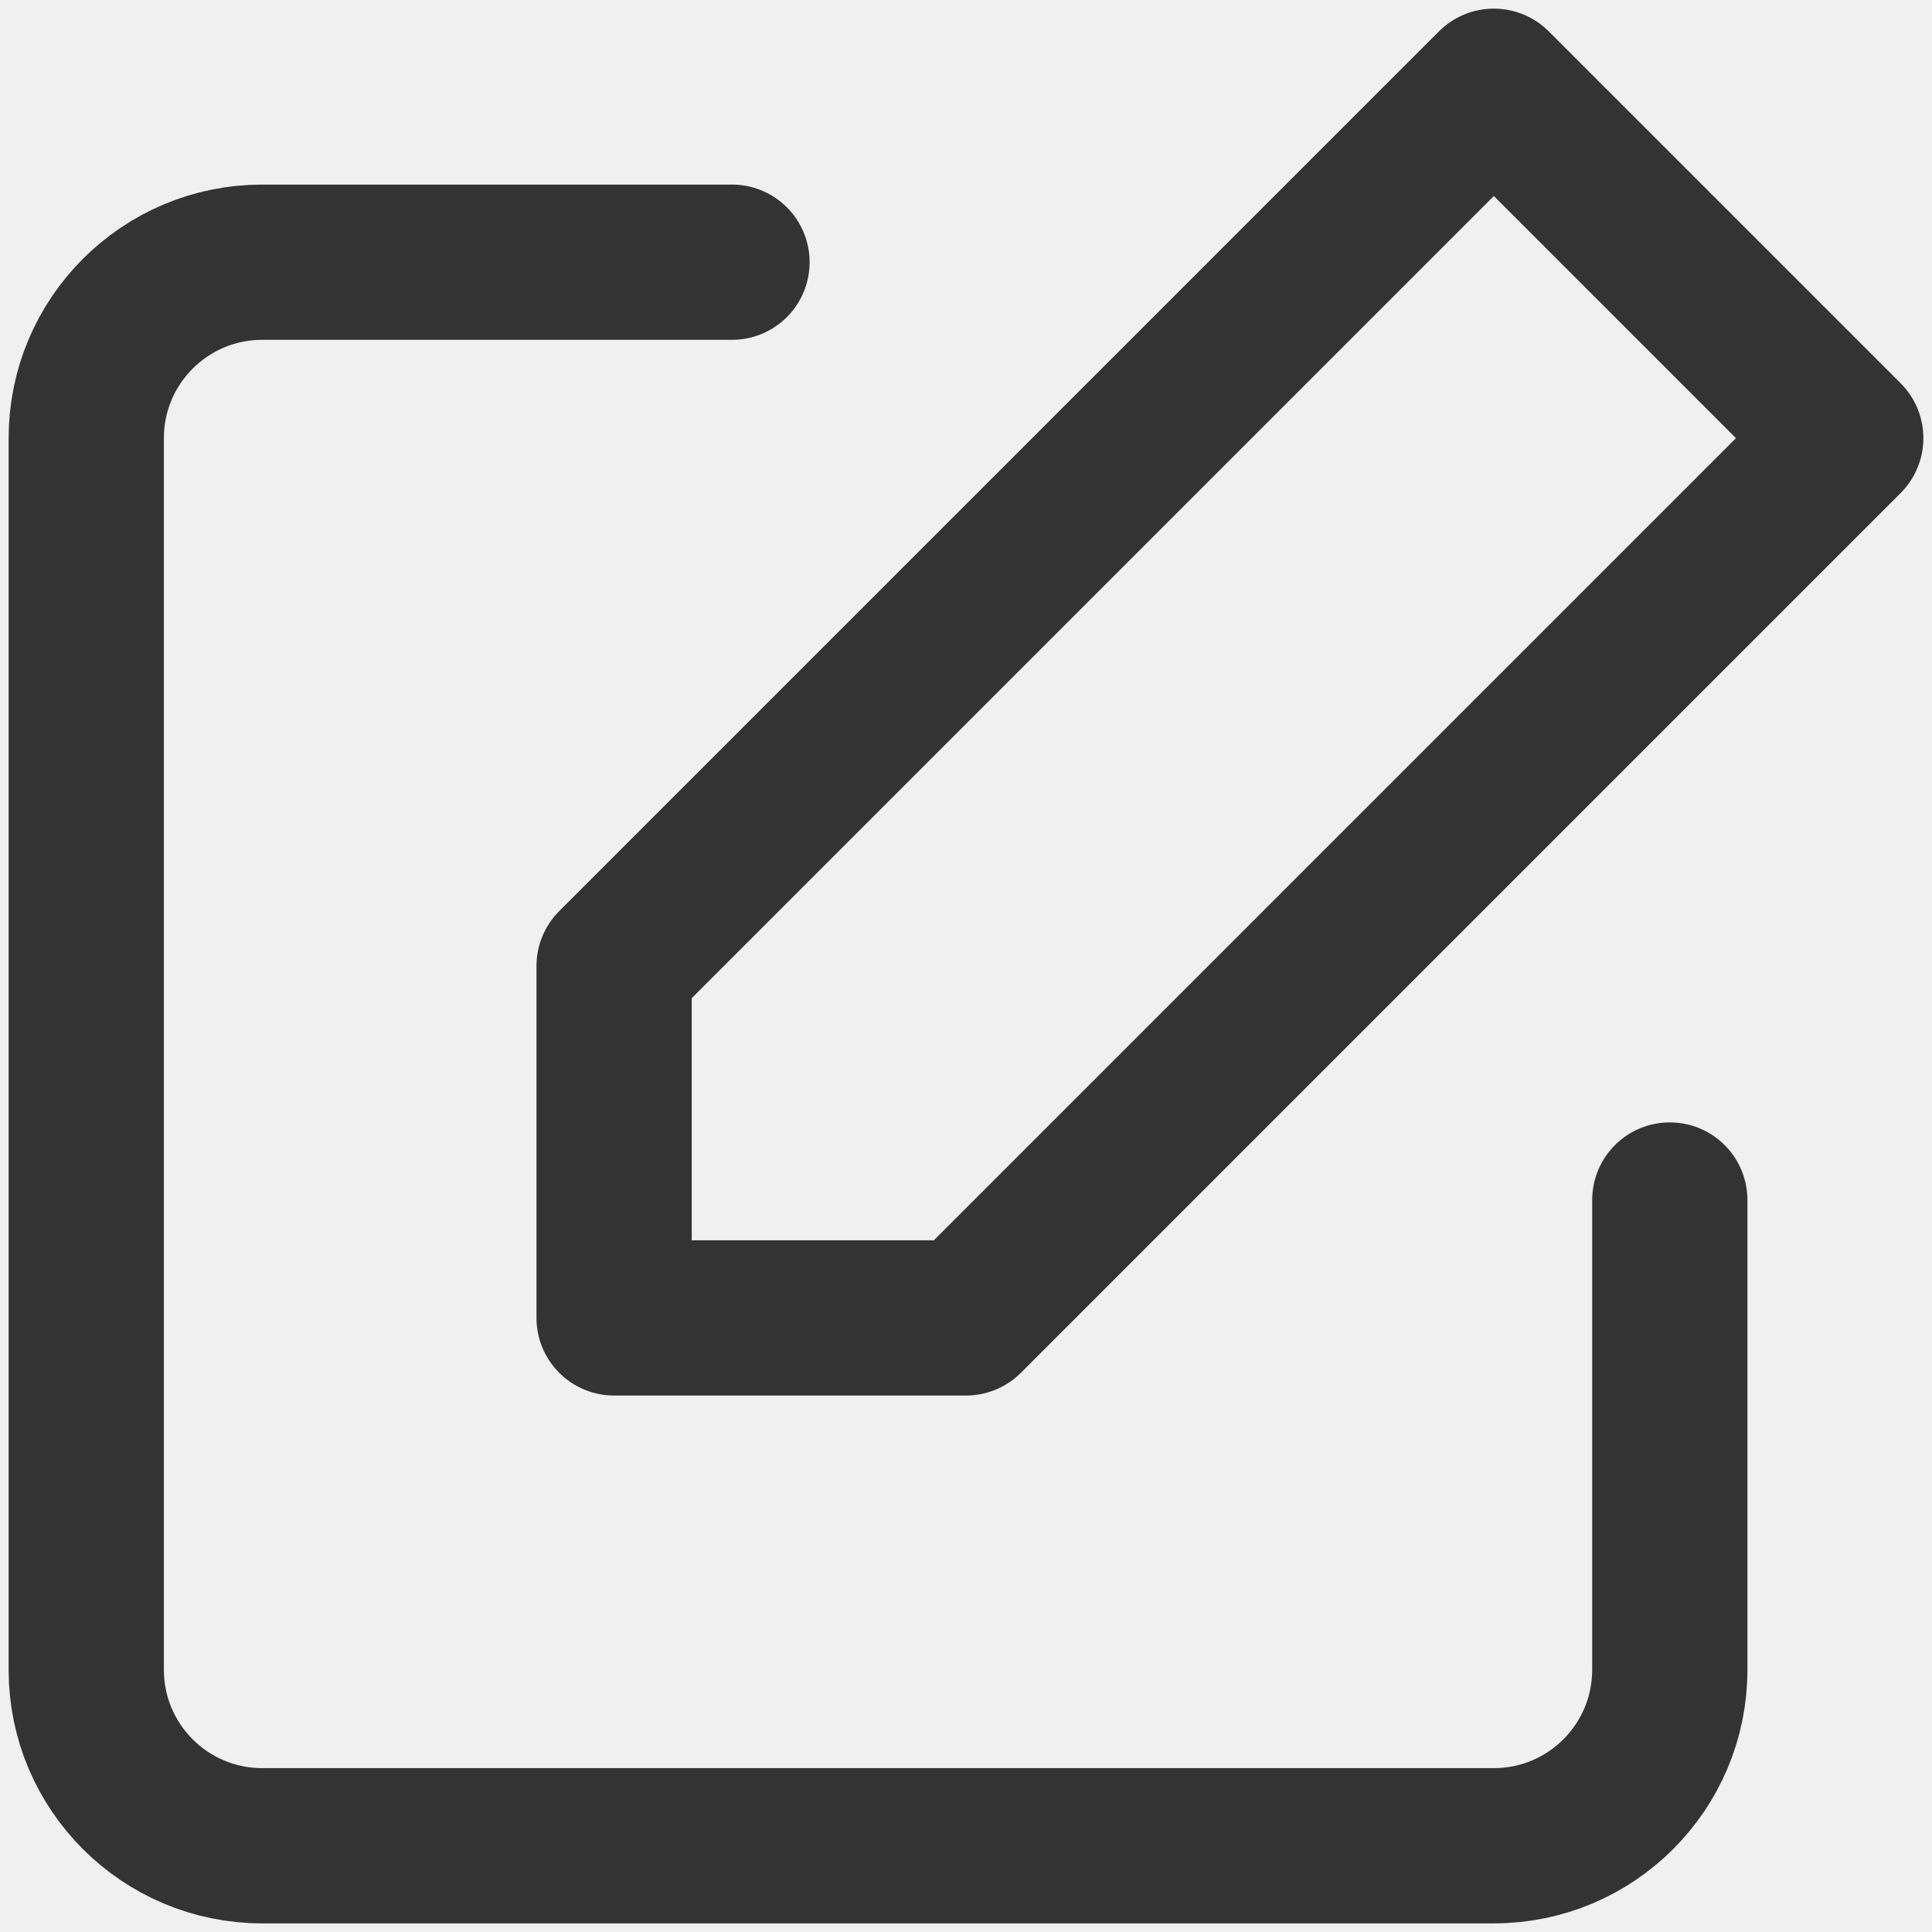
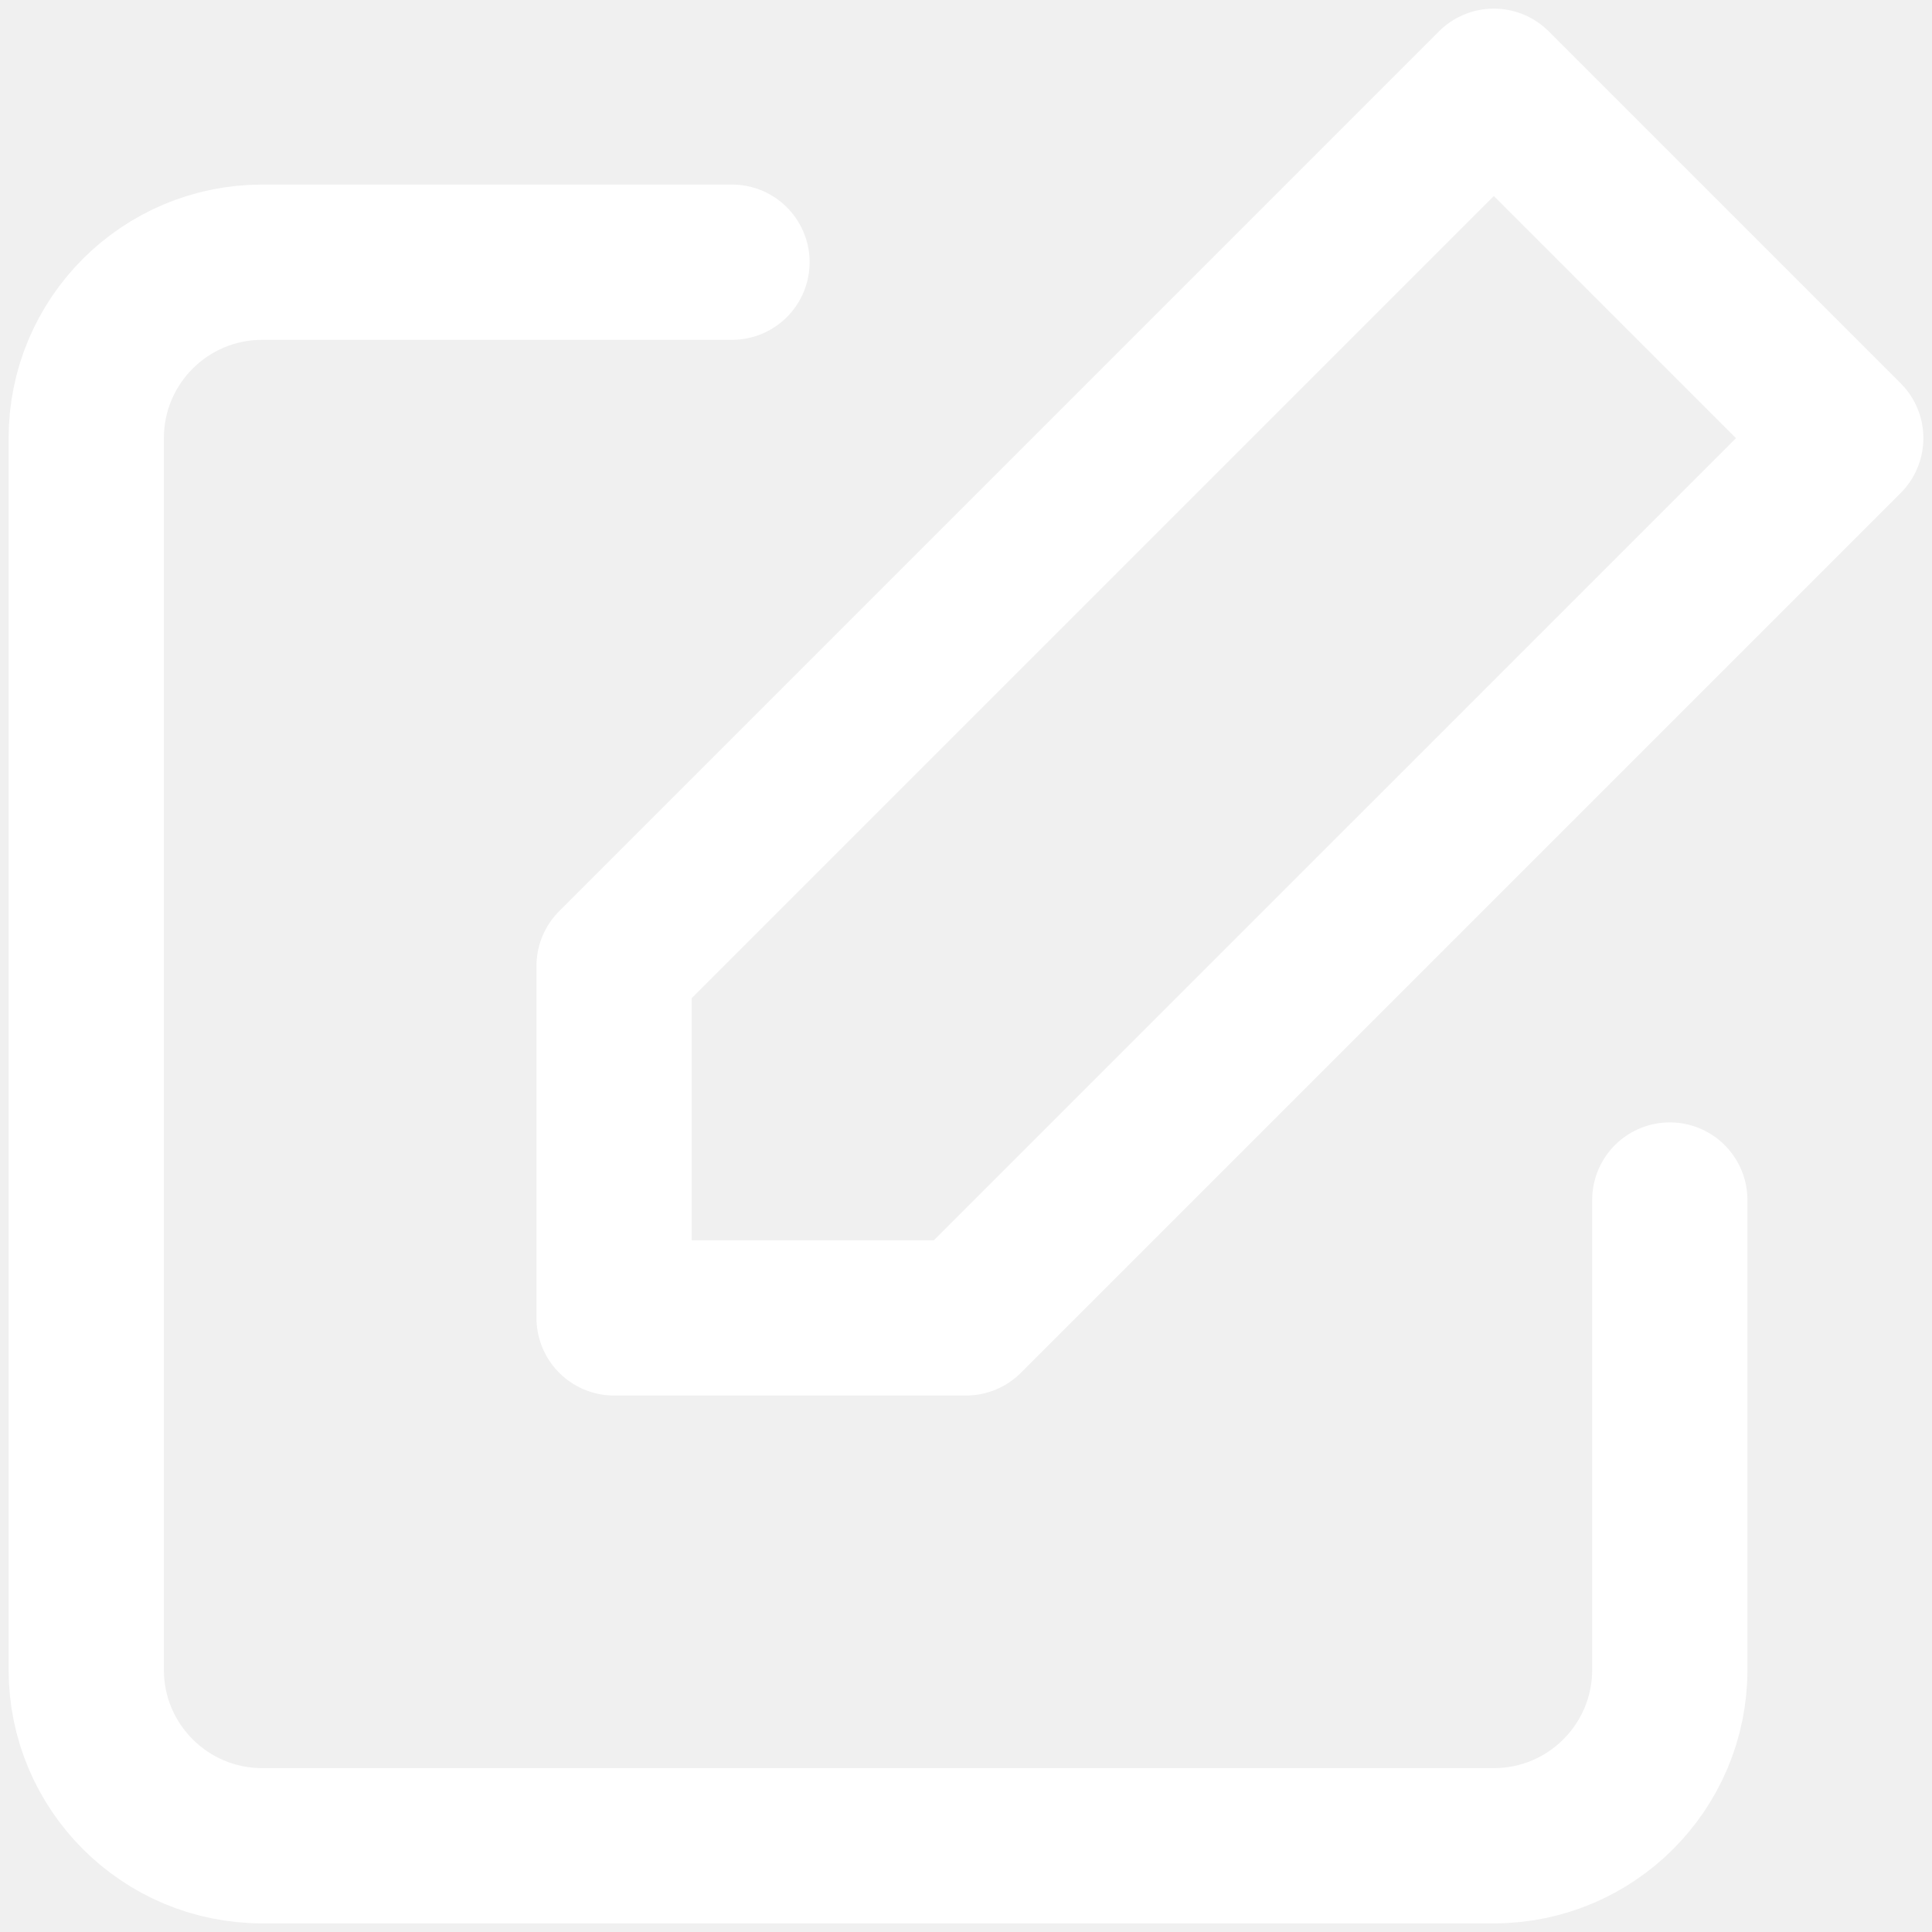
<svg xmlns="http://www.w3.org/2000/svg" width="112px" height="112px" viewBox="0 0 112 112" version="1.1">
  <defs />
  <g id="Client" stroke="none" stroke-width="1" fill="none" fill-rule="evenodd" stroke-linecap="round" stroke-linejoin="round">
-     <g id="Oefeningen-Copy-3" transform="translate(-1229, -2113)" stroke="#333" stroke-width="9">
+     <g id="Oefeningen-Copy-3" transform="translate(-1229, -2113)" stroke="#fff" stroke-width="9">
      <g id="Nav" transform="translate(1160, 2049)">
        <g id="Menu---minified">
          <g id="Knob">
            <g id="edit" transform="translate(74, 69)">
              <path d="M91.8,64.566 L91.8,91.8 C91.8,97.433 87.233,102 81.6,102 L10.2,102 C4.567,102 0,97.433 0,91.8 L0,20.4 C-1.13242749e-15,14.767 4.567,10.2 10.2,10.2 L37.434,10.2" id="Shape" />
              <polygon id="Shape" points="81.6 0 102 20.4 51 71.4 30.6 71.4 30.6 51" />
            </g>
          </g>
        </g>
      </g>
    </g>
  </g>
</svg>
